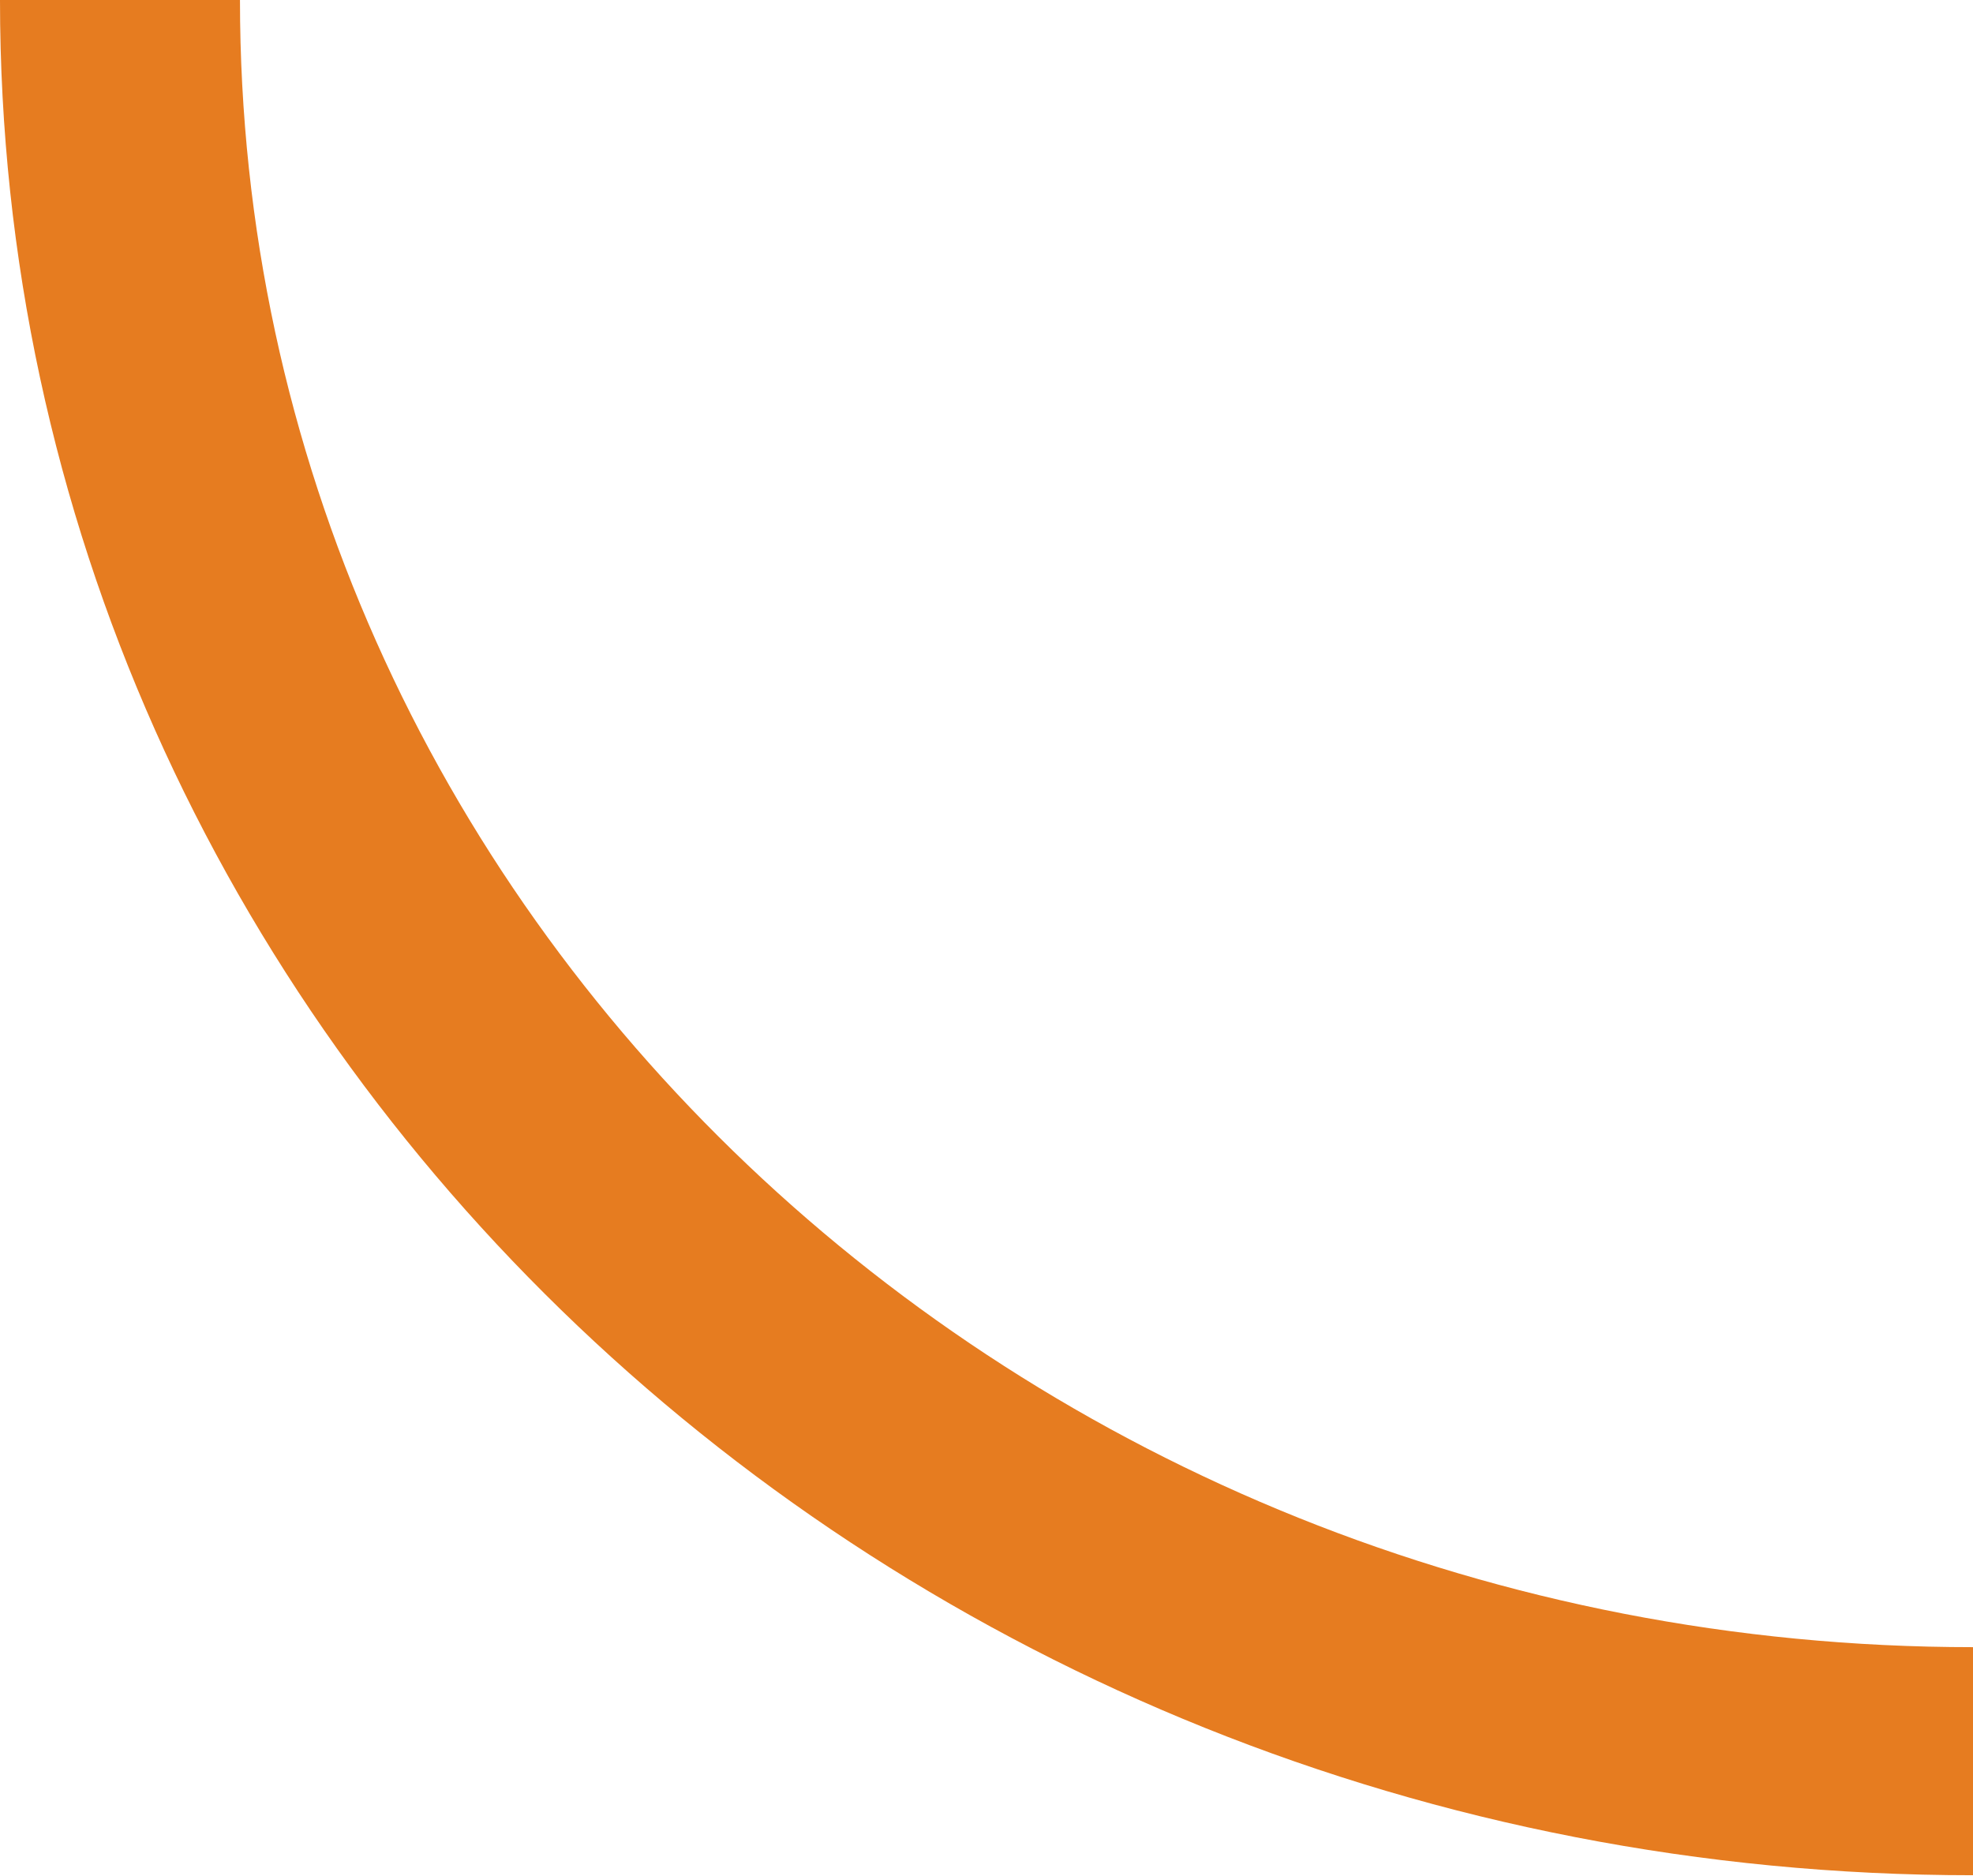
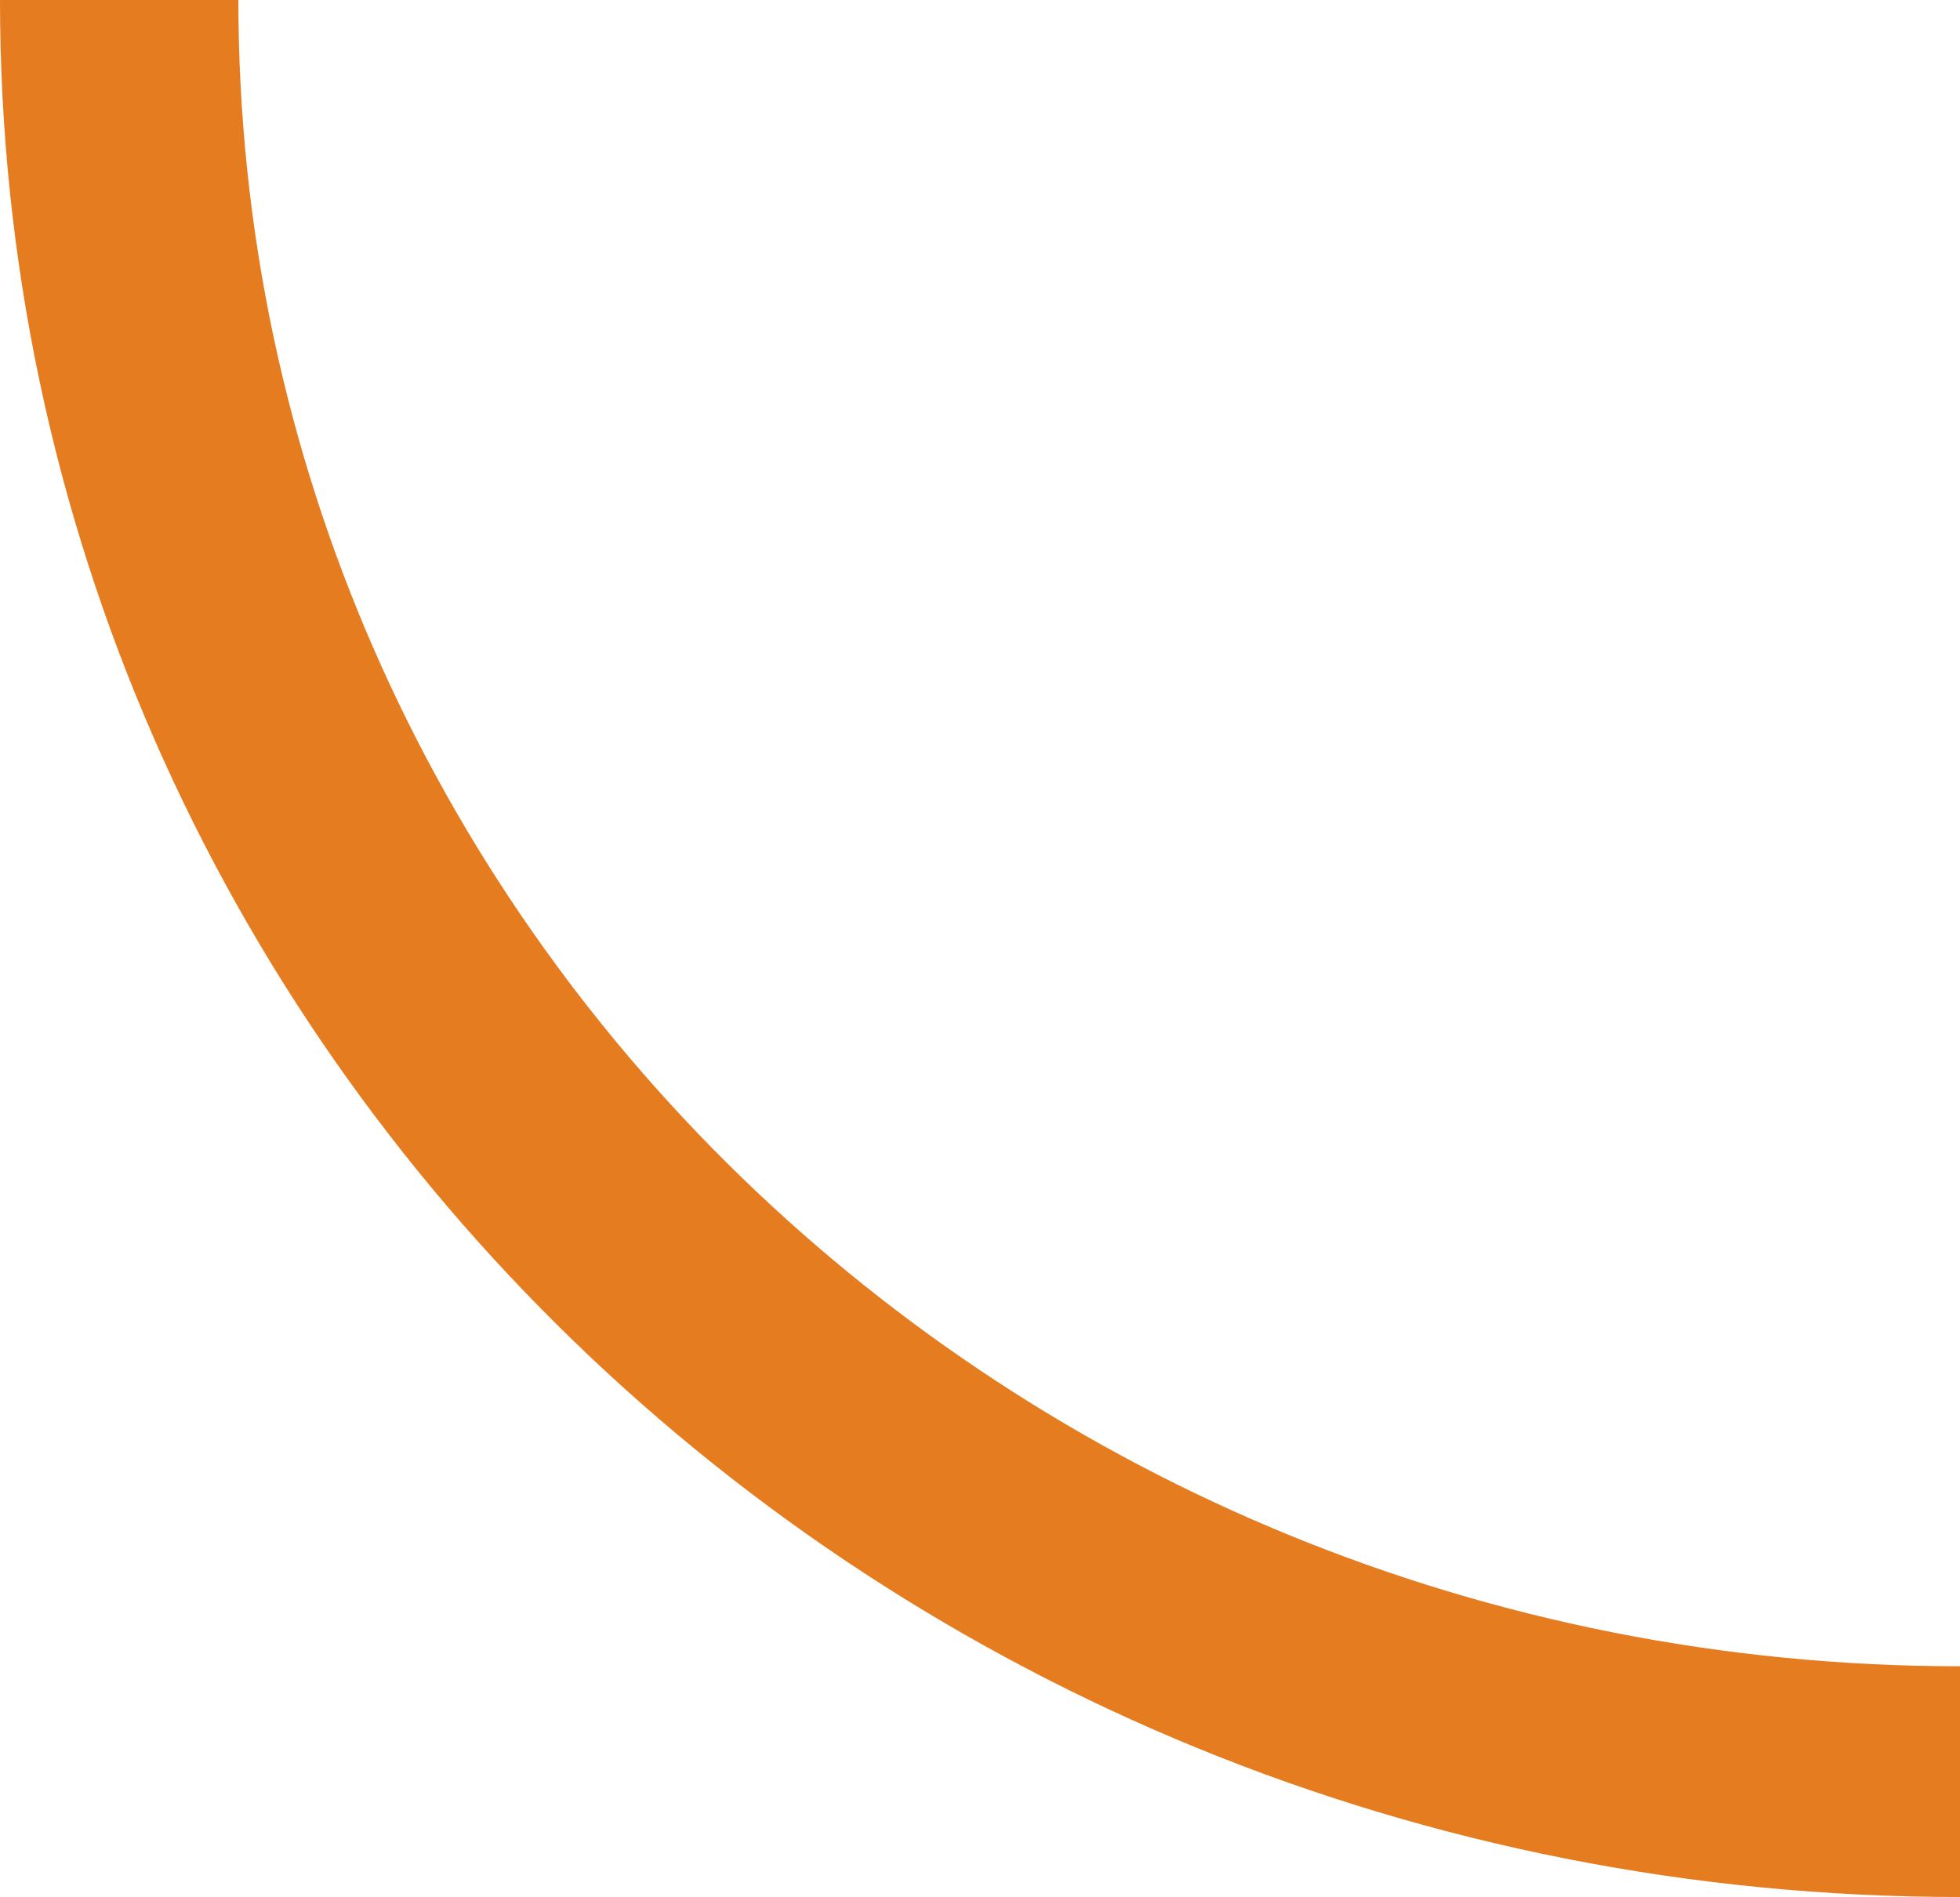
- <svg xmlns="http://www.w3.org/2000/svg" width="121" height="115" viewBox="0 0 121 115" fill="none">
-   <path d="M14.717 8.10193e-06L-5.02681e-06 8.74521e-06C-2.25037e-06 63.518 54.168 115 121 115L121 101.013C62.289 101.013 14.717 55.8 14.717 8.10193e-06Z" fill="#E67C20" />
+ <svg xmlns="http://www.w3.org/2000/svg" width="125" height="121" viewBox="0 0 125 121" fill="none">
+   <path d="M15.203 5.37892e-06L-5.1833e-06 6.05703e-06C-2.32042e-06 66.832 55.959 121 125 121L125 106.283C64.348 106.283 15.203 58.711 15.203 5.37892e-06Z" fill="#E67C20" />
</svg>
